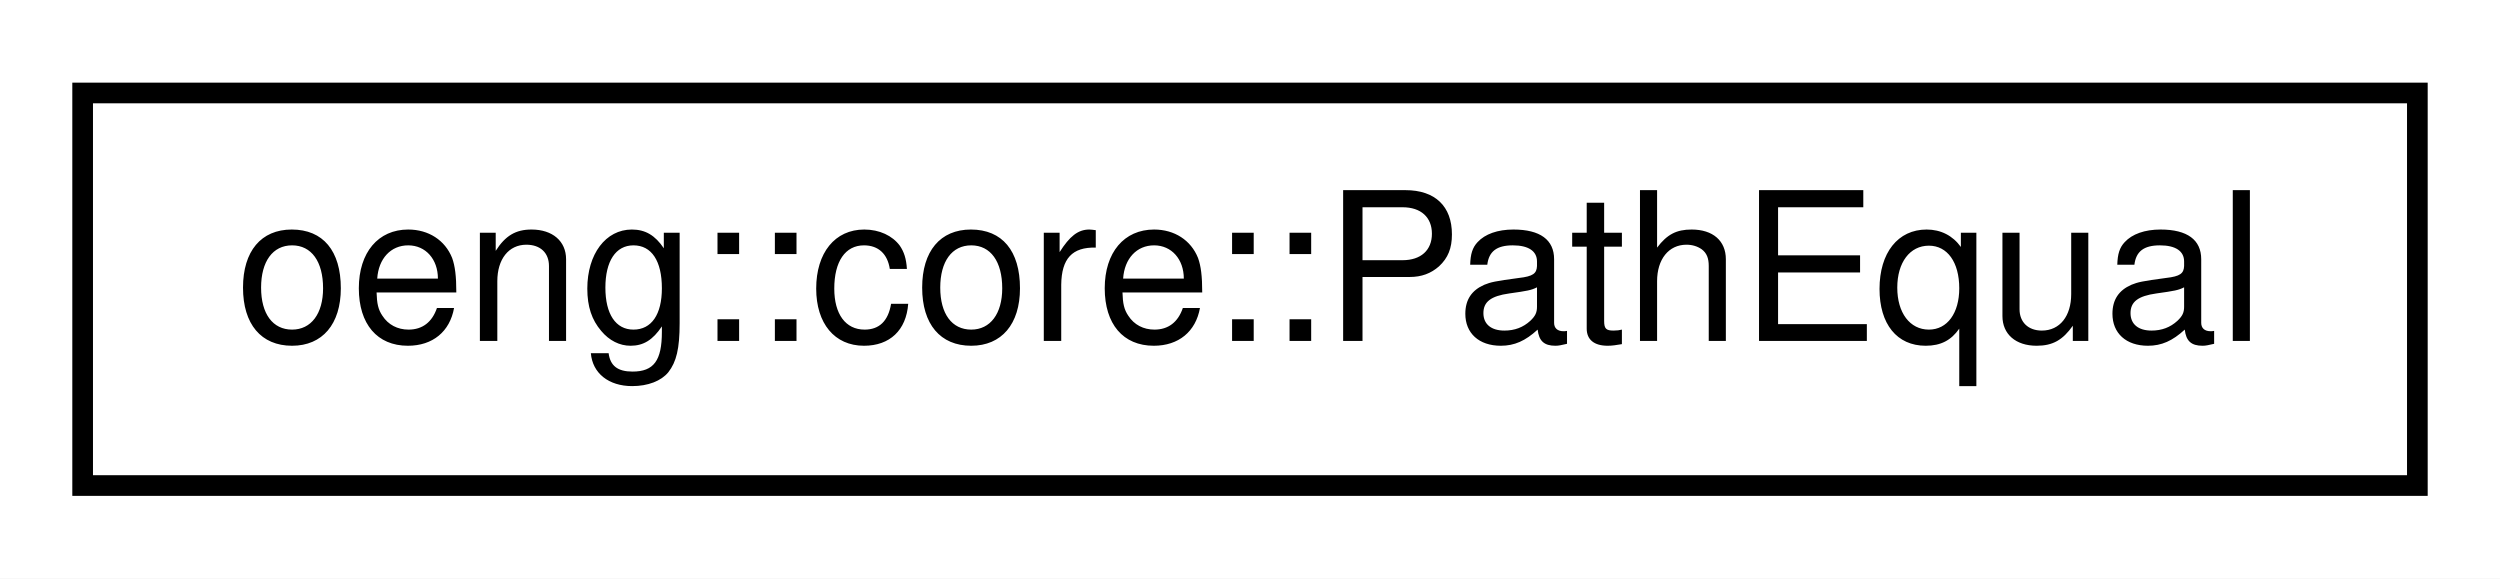
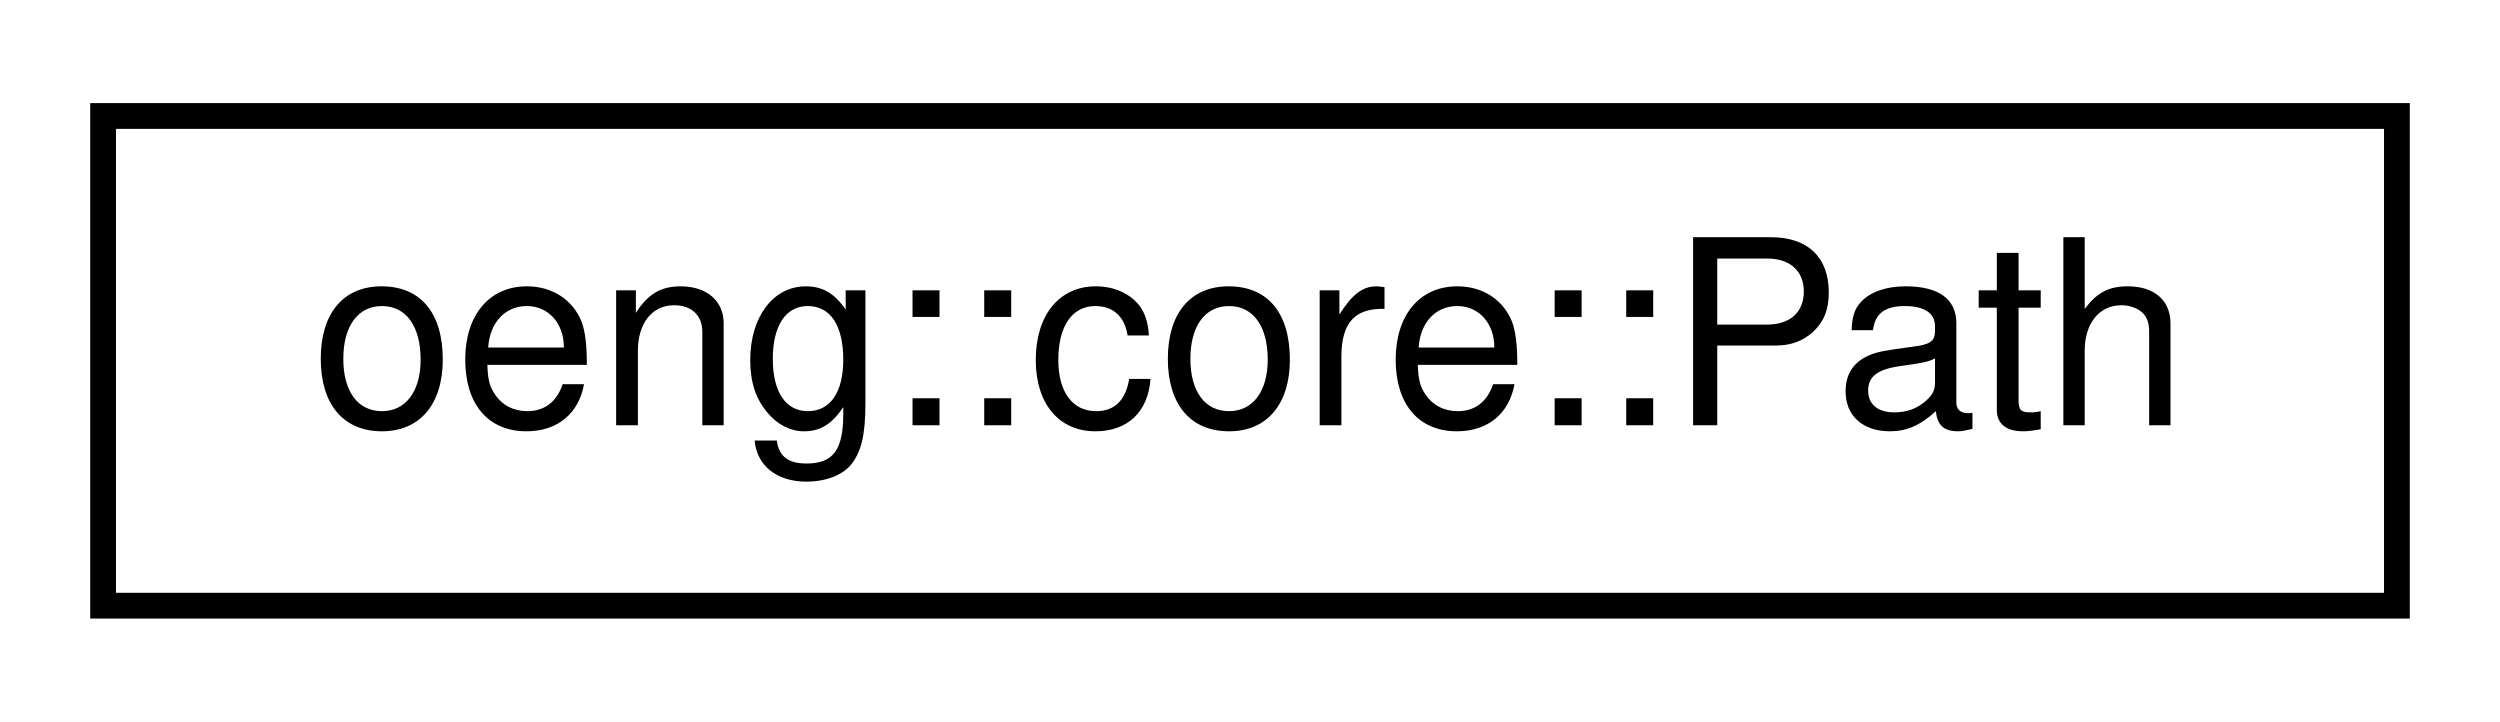
- <svg xmlns="http://www.w3.org/2000/svg" xmlns:xlink="http://www.w3.org/1999/xlink" width="121pt" height="28pt" viewBox="0.00 0.00 121.00 28.00">
+ <svg xmlns="http://www.w3.org/2000/svg" xmlns:xlink="http://www.w3.org/1999/xlink" width="97pt" height="28pt" viewBox="0.00 0.00 97.00 28.00">
  <g id="graph0" class="graph" transform="scale(1 1) rotate(0) translate(4 24)">
-     <polygon fill="white" stroke="none" points="-4,4 -4,-24 117,-24 117,4 -4,4" />
+     <polygon fill="white" stroke="none" points="-4,4 -4,-24 93,-24 93,4 -4,4" />
    <g id="node1" class="node">
      <g id="a_node1">
-         <a xlink:href="structoeng_1_1core_1_1_path_equal.html" target="_top" xlink:title=" ">
-           <polygon fill="white" stroke="black" points="0,-0.5 0,-19.5 113,-19.5 113,-0.5 0,-0.5" />
-           <text text-anchor="middle" x="56.5" y="-7.5" font-family="Helvetica,sans-Serif" font-size="10.00">oeng::core::PathEqual</text>
+         <a xlink:href="structoeng_1_1core_1_1_path.html" target="_top" xlink:title="Lightweight representation of path.">
+           <polygon fill="white" stroke="black" points="0,-0.5 0,-19.5 89,-19.5 89,-0.5 0,-0.5" />
+           <text text-anchor="middle" x="44.5" y="-7.5" font-family="Helvetica,sans-Serif" font-size="10.00">oeng::core::Path</text>
        </a>
      </g>
    </g>
  </g>
</svg>
